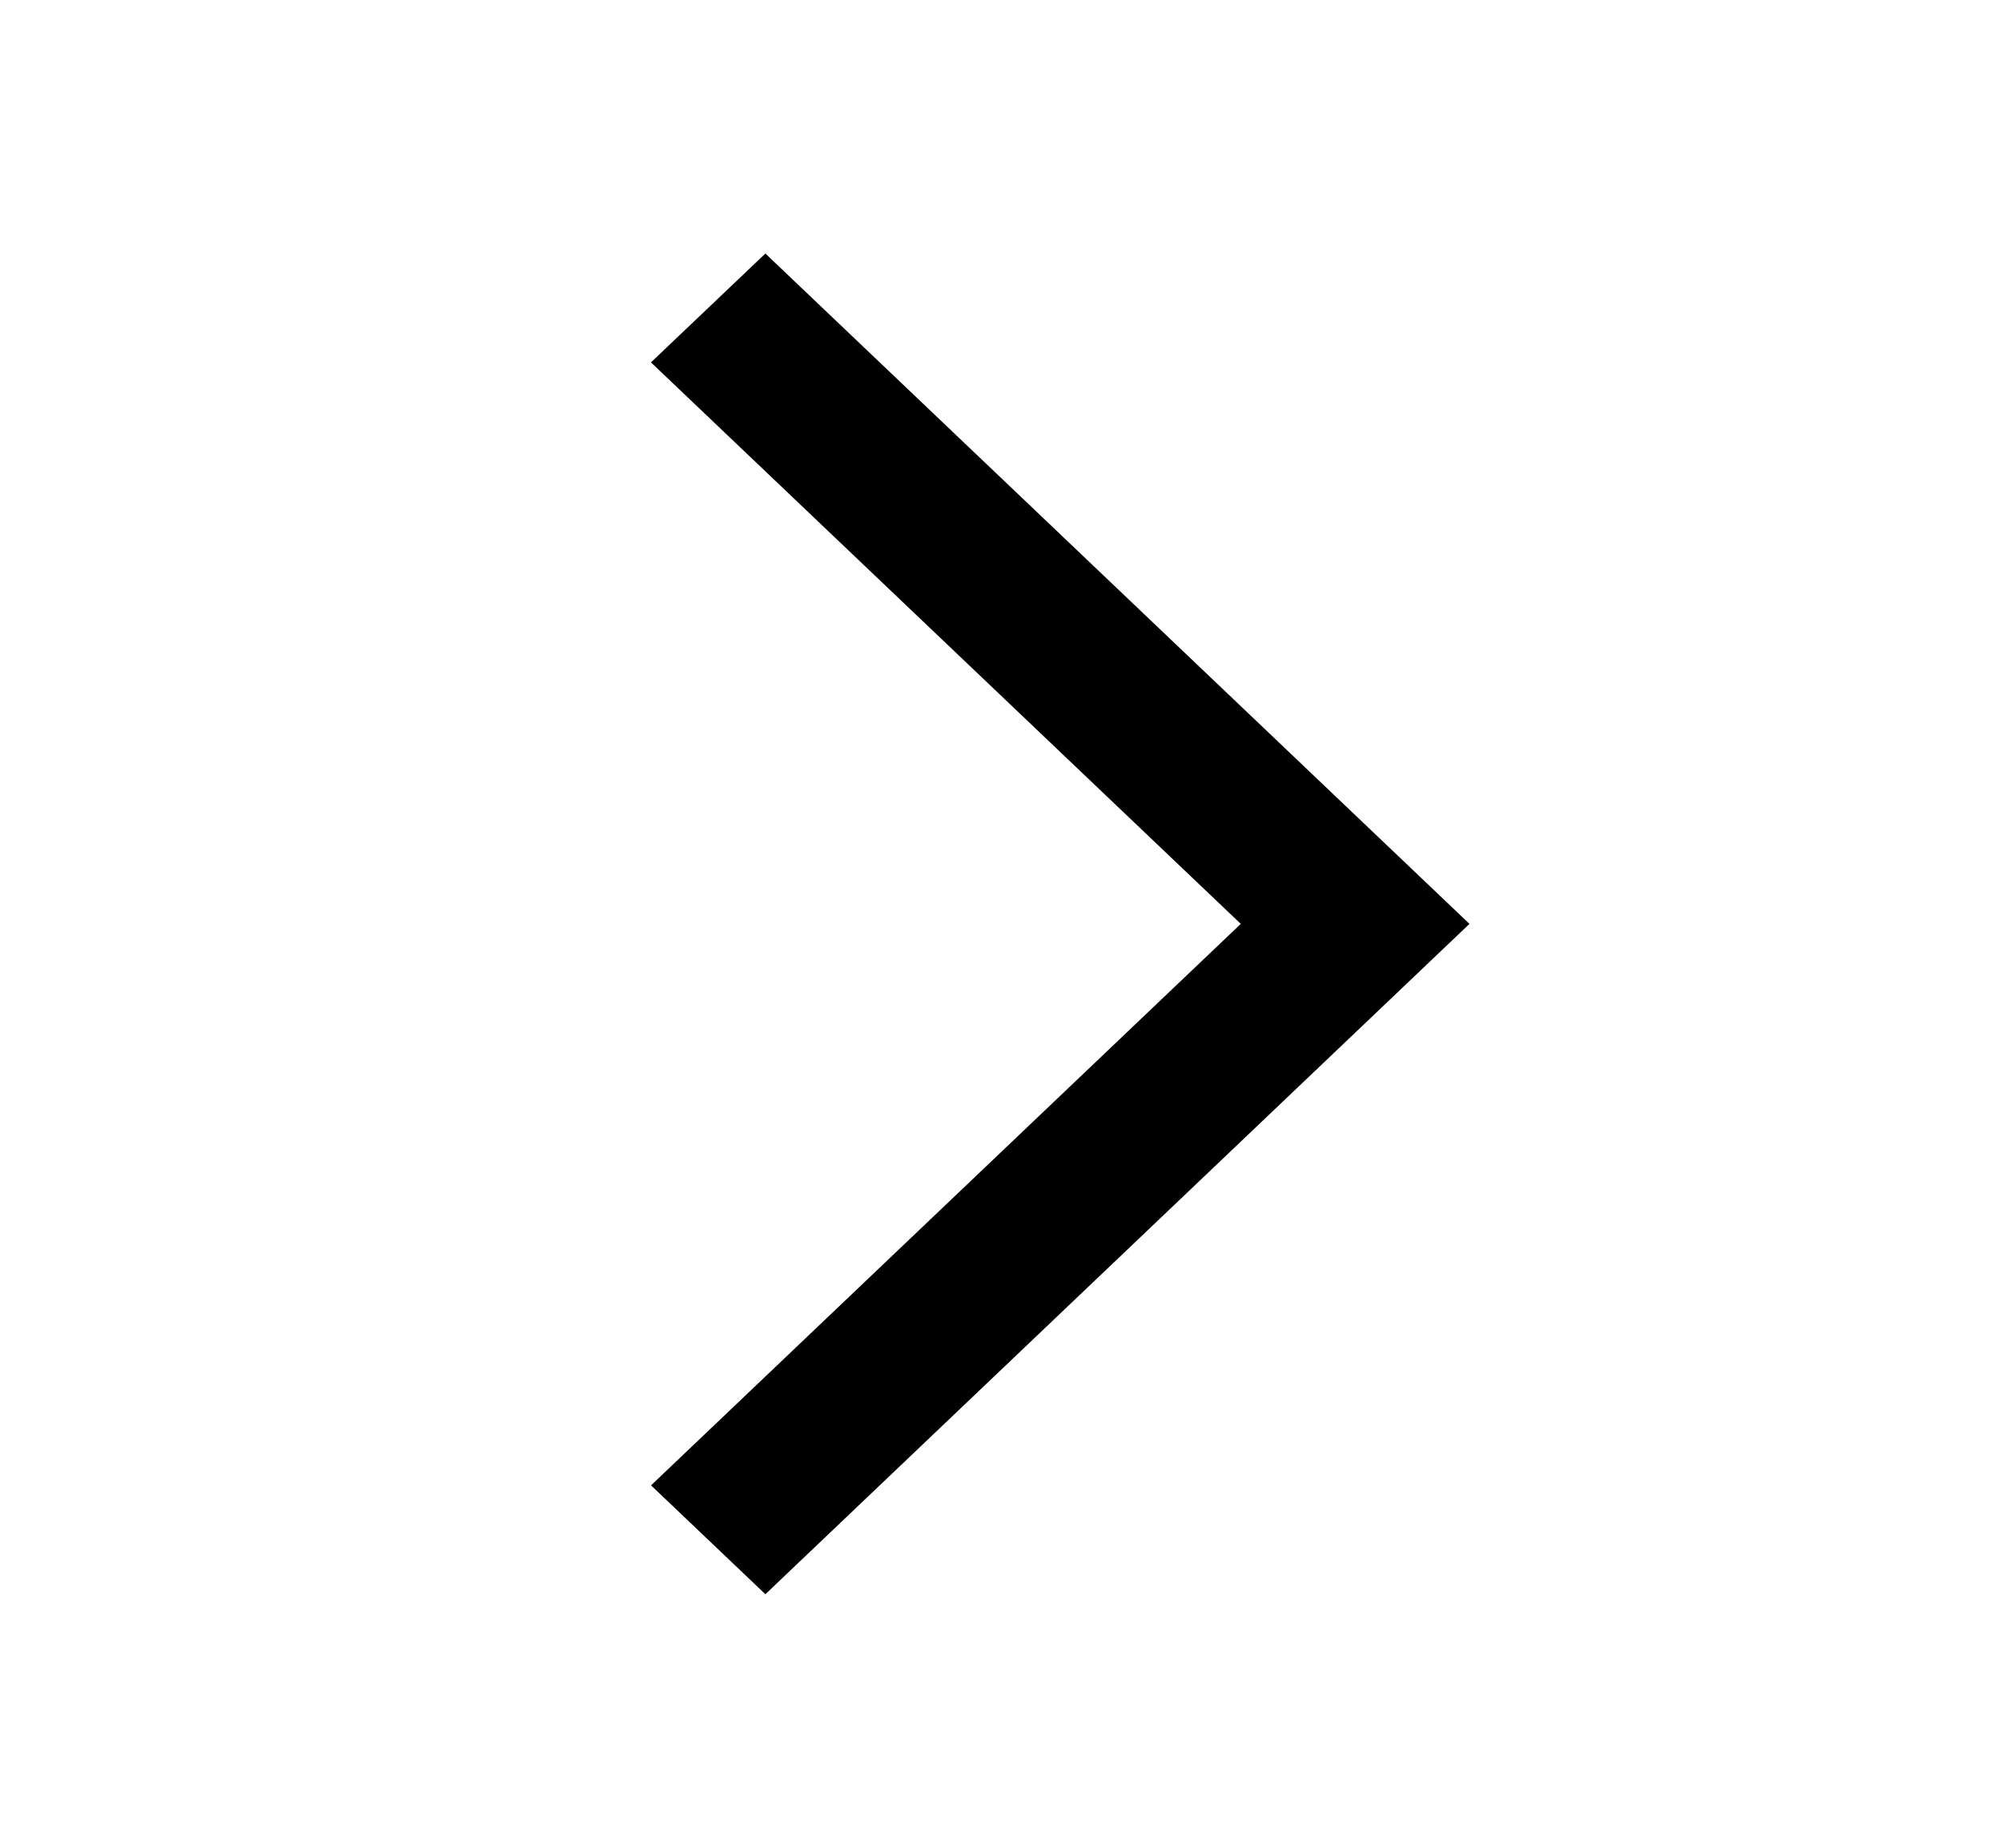
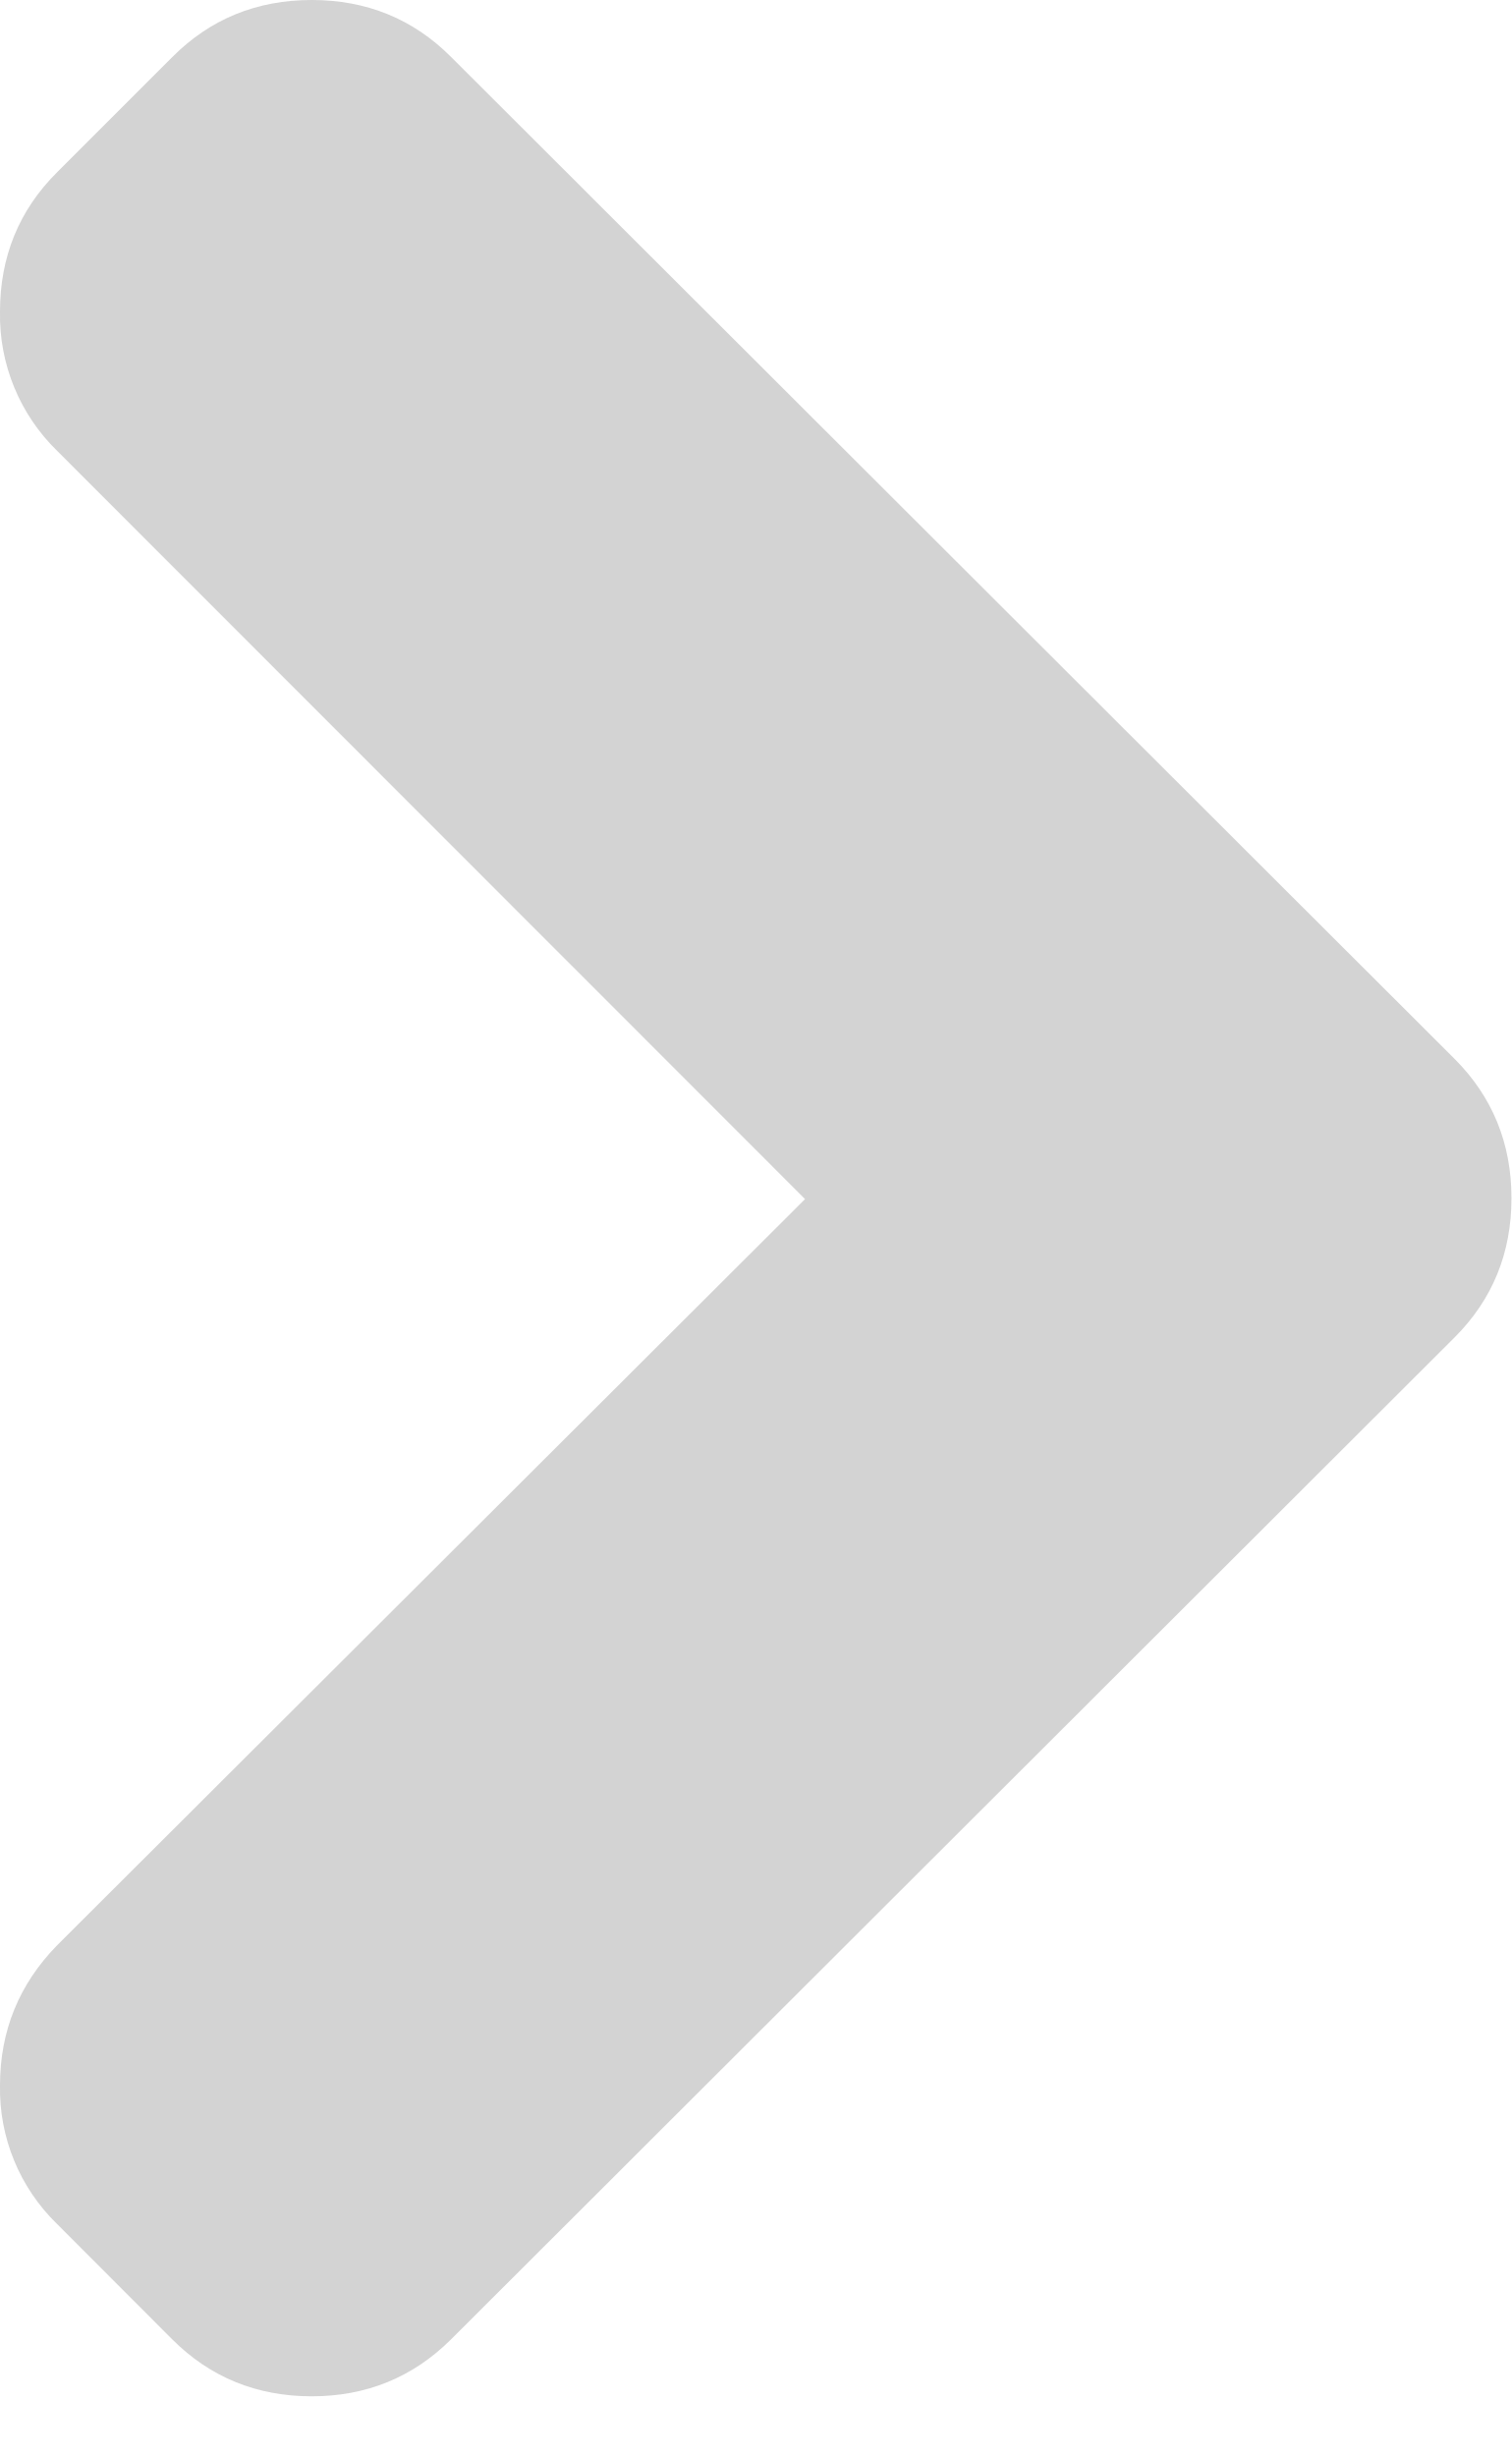
- <svg xmlns="http://www.w3.org/2000/svg" width="26" height="24" viewBox="0 0 26 24" fill="none">
-   <path fill-rule="evenodd" clip-rule="evenodd" d="M16.114 12l-7.66-7.293L9.94 3.293 19.084 12 9.94 20.707l-1.485-1.414L16.114 12z" fill="#000" />
+ <svg xmlns="http://www.w3.org/2000/svg" width="8" height="13" viewBox="0 0 8 13" fill="none">
+   <path opacity=".2" d="M4.26 6.346L.303 2.387A1.002 1.002 0 010 1.65c0-.29.1-.537.302-.738l.61-.61C1.113.1 1.36 0 1.65 0s.536.1.737.301l5.312 5.304c.2.2.301.447.301.737s-.1.536-.301.737l-5.312 5.304c-.201.2-.447.301-.737.301s-.537-.1-.738-.301l-.61-.611A.997.997 0 010 11.039c0-.288.1-.535.302-.742l3.959-3.95z" fill="#222" />
</svg>
